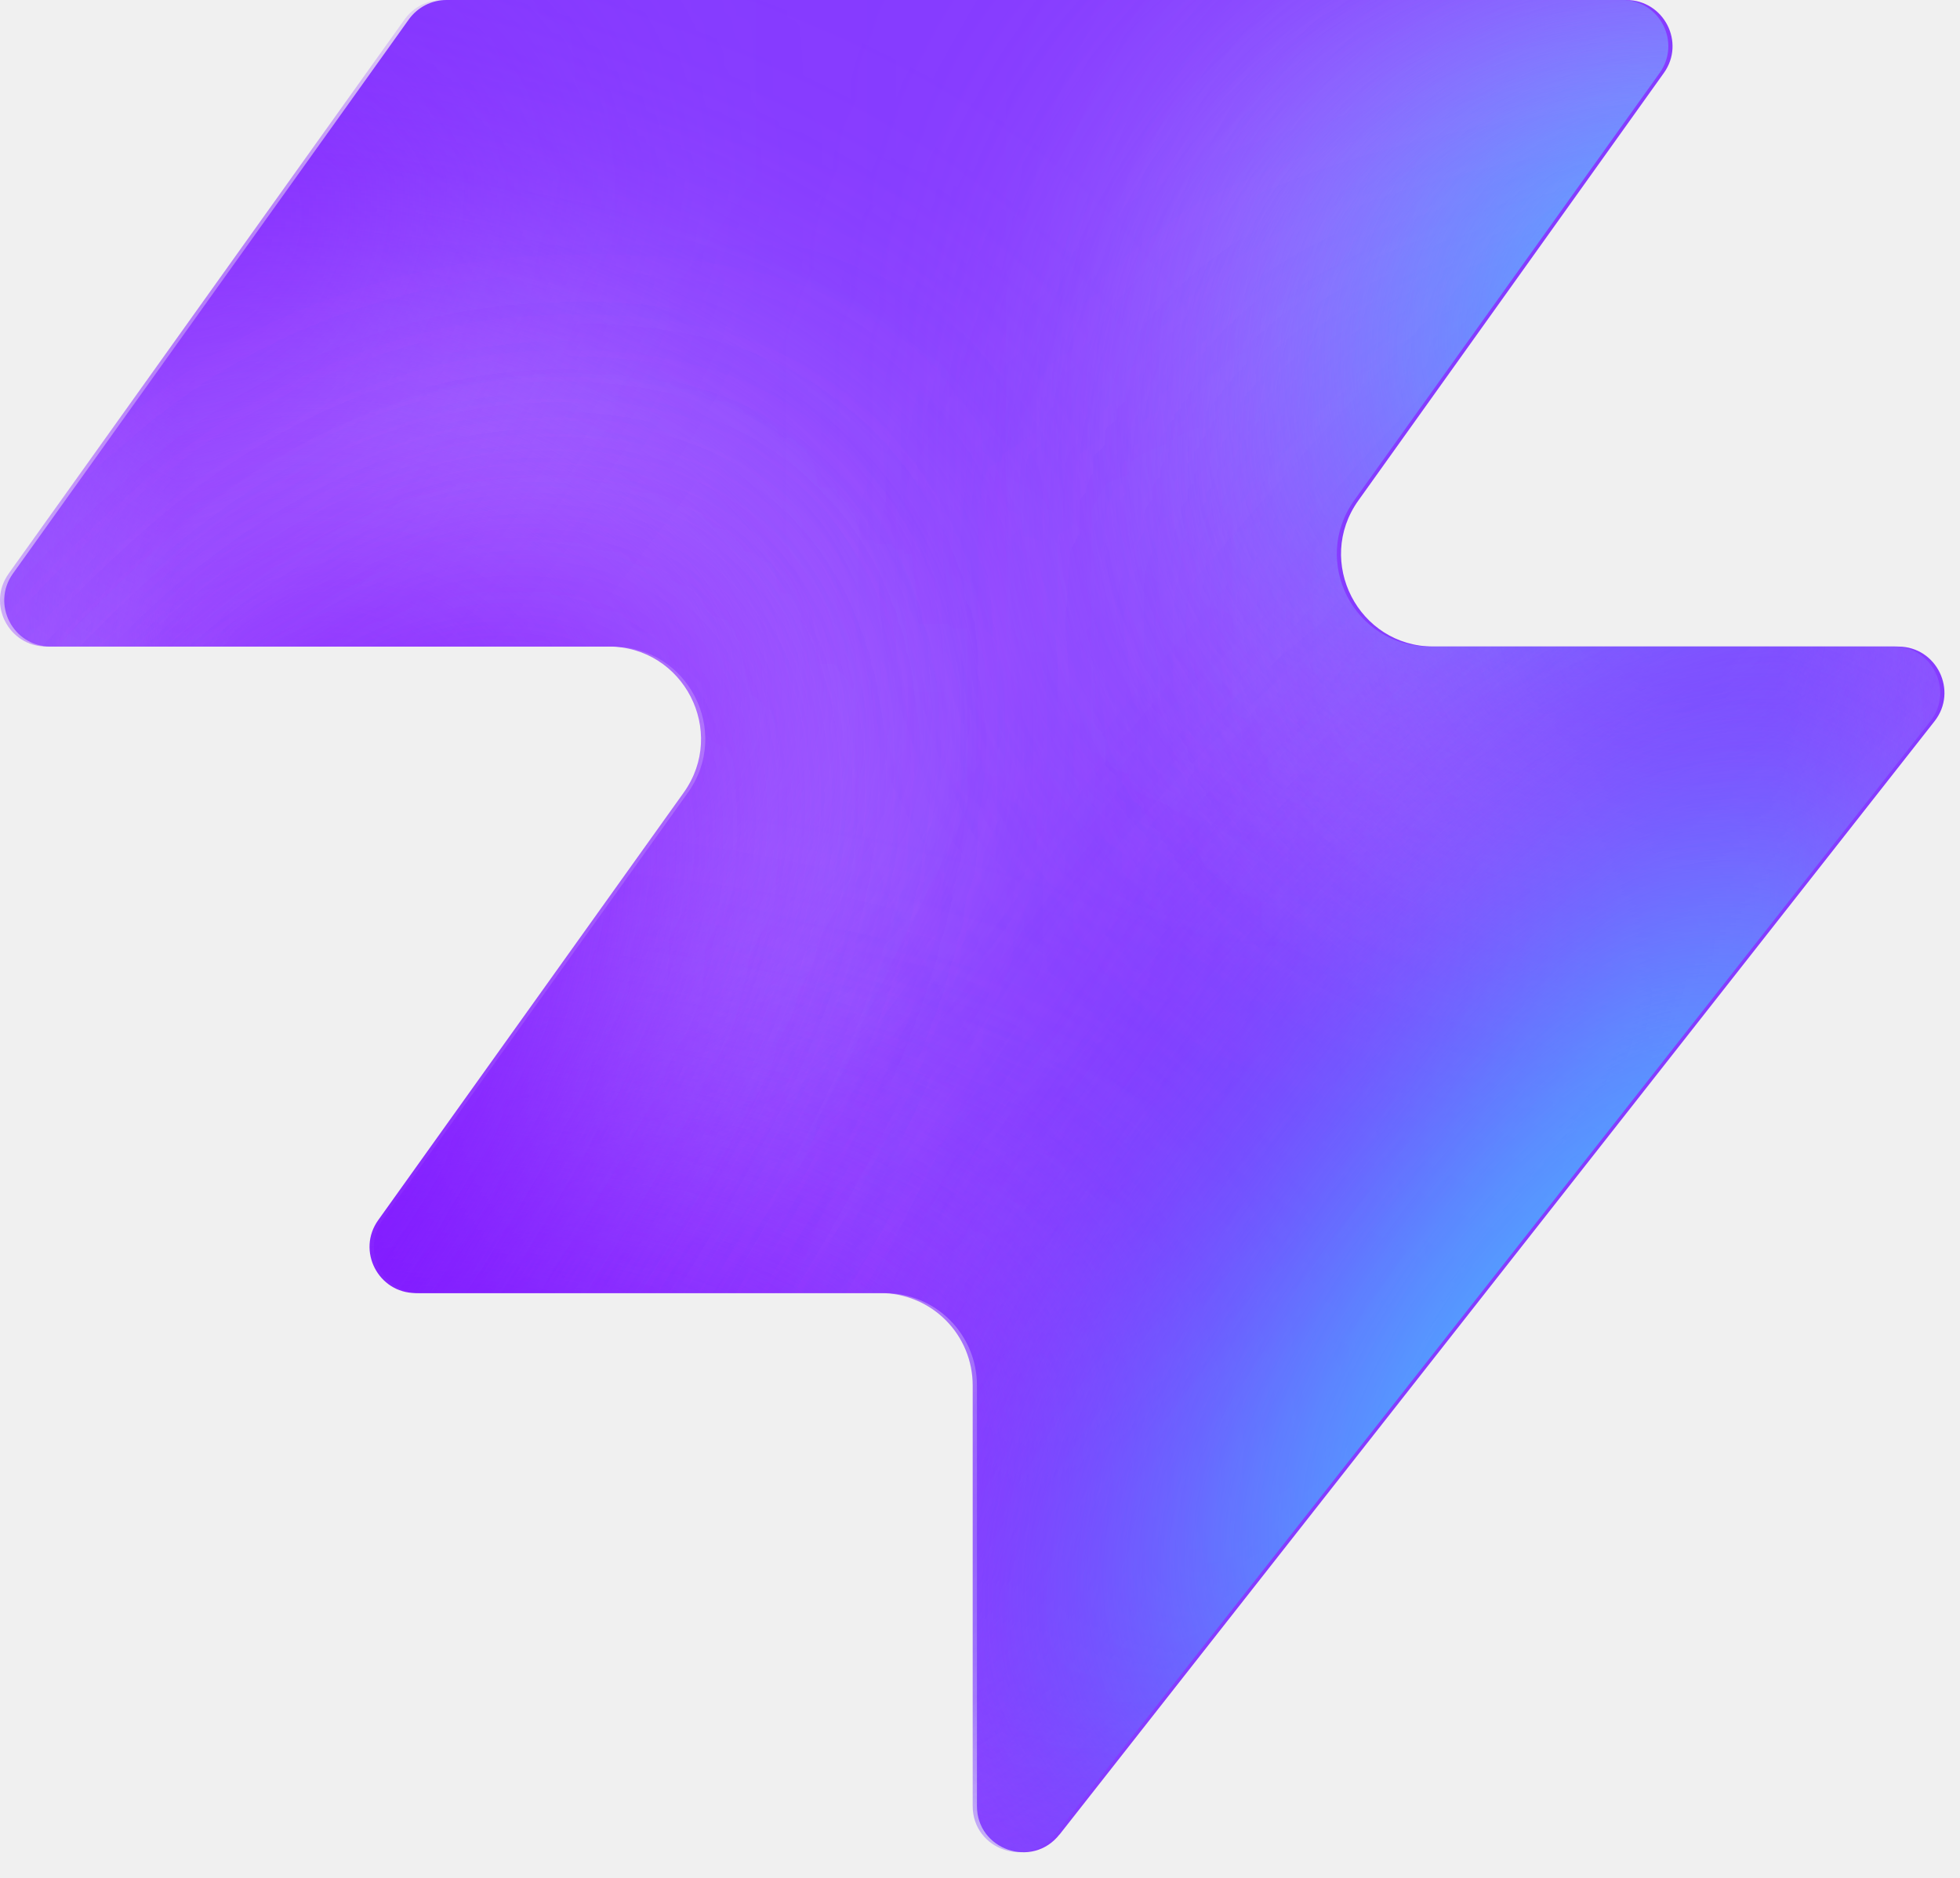
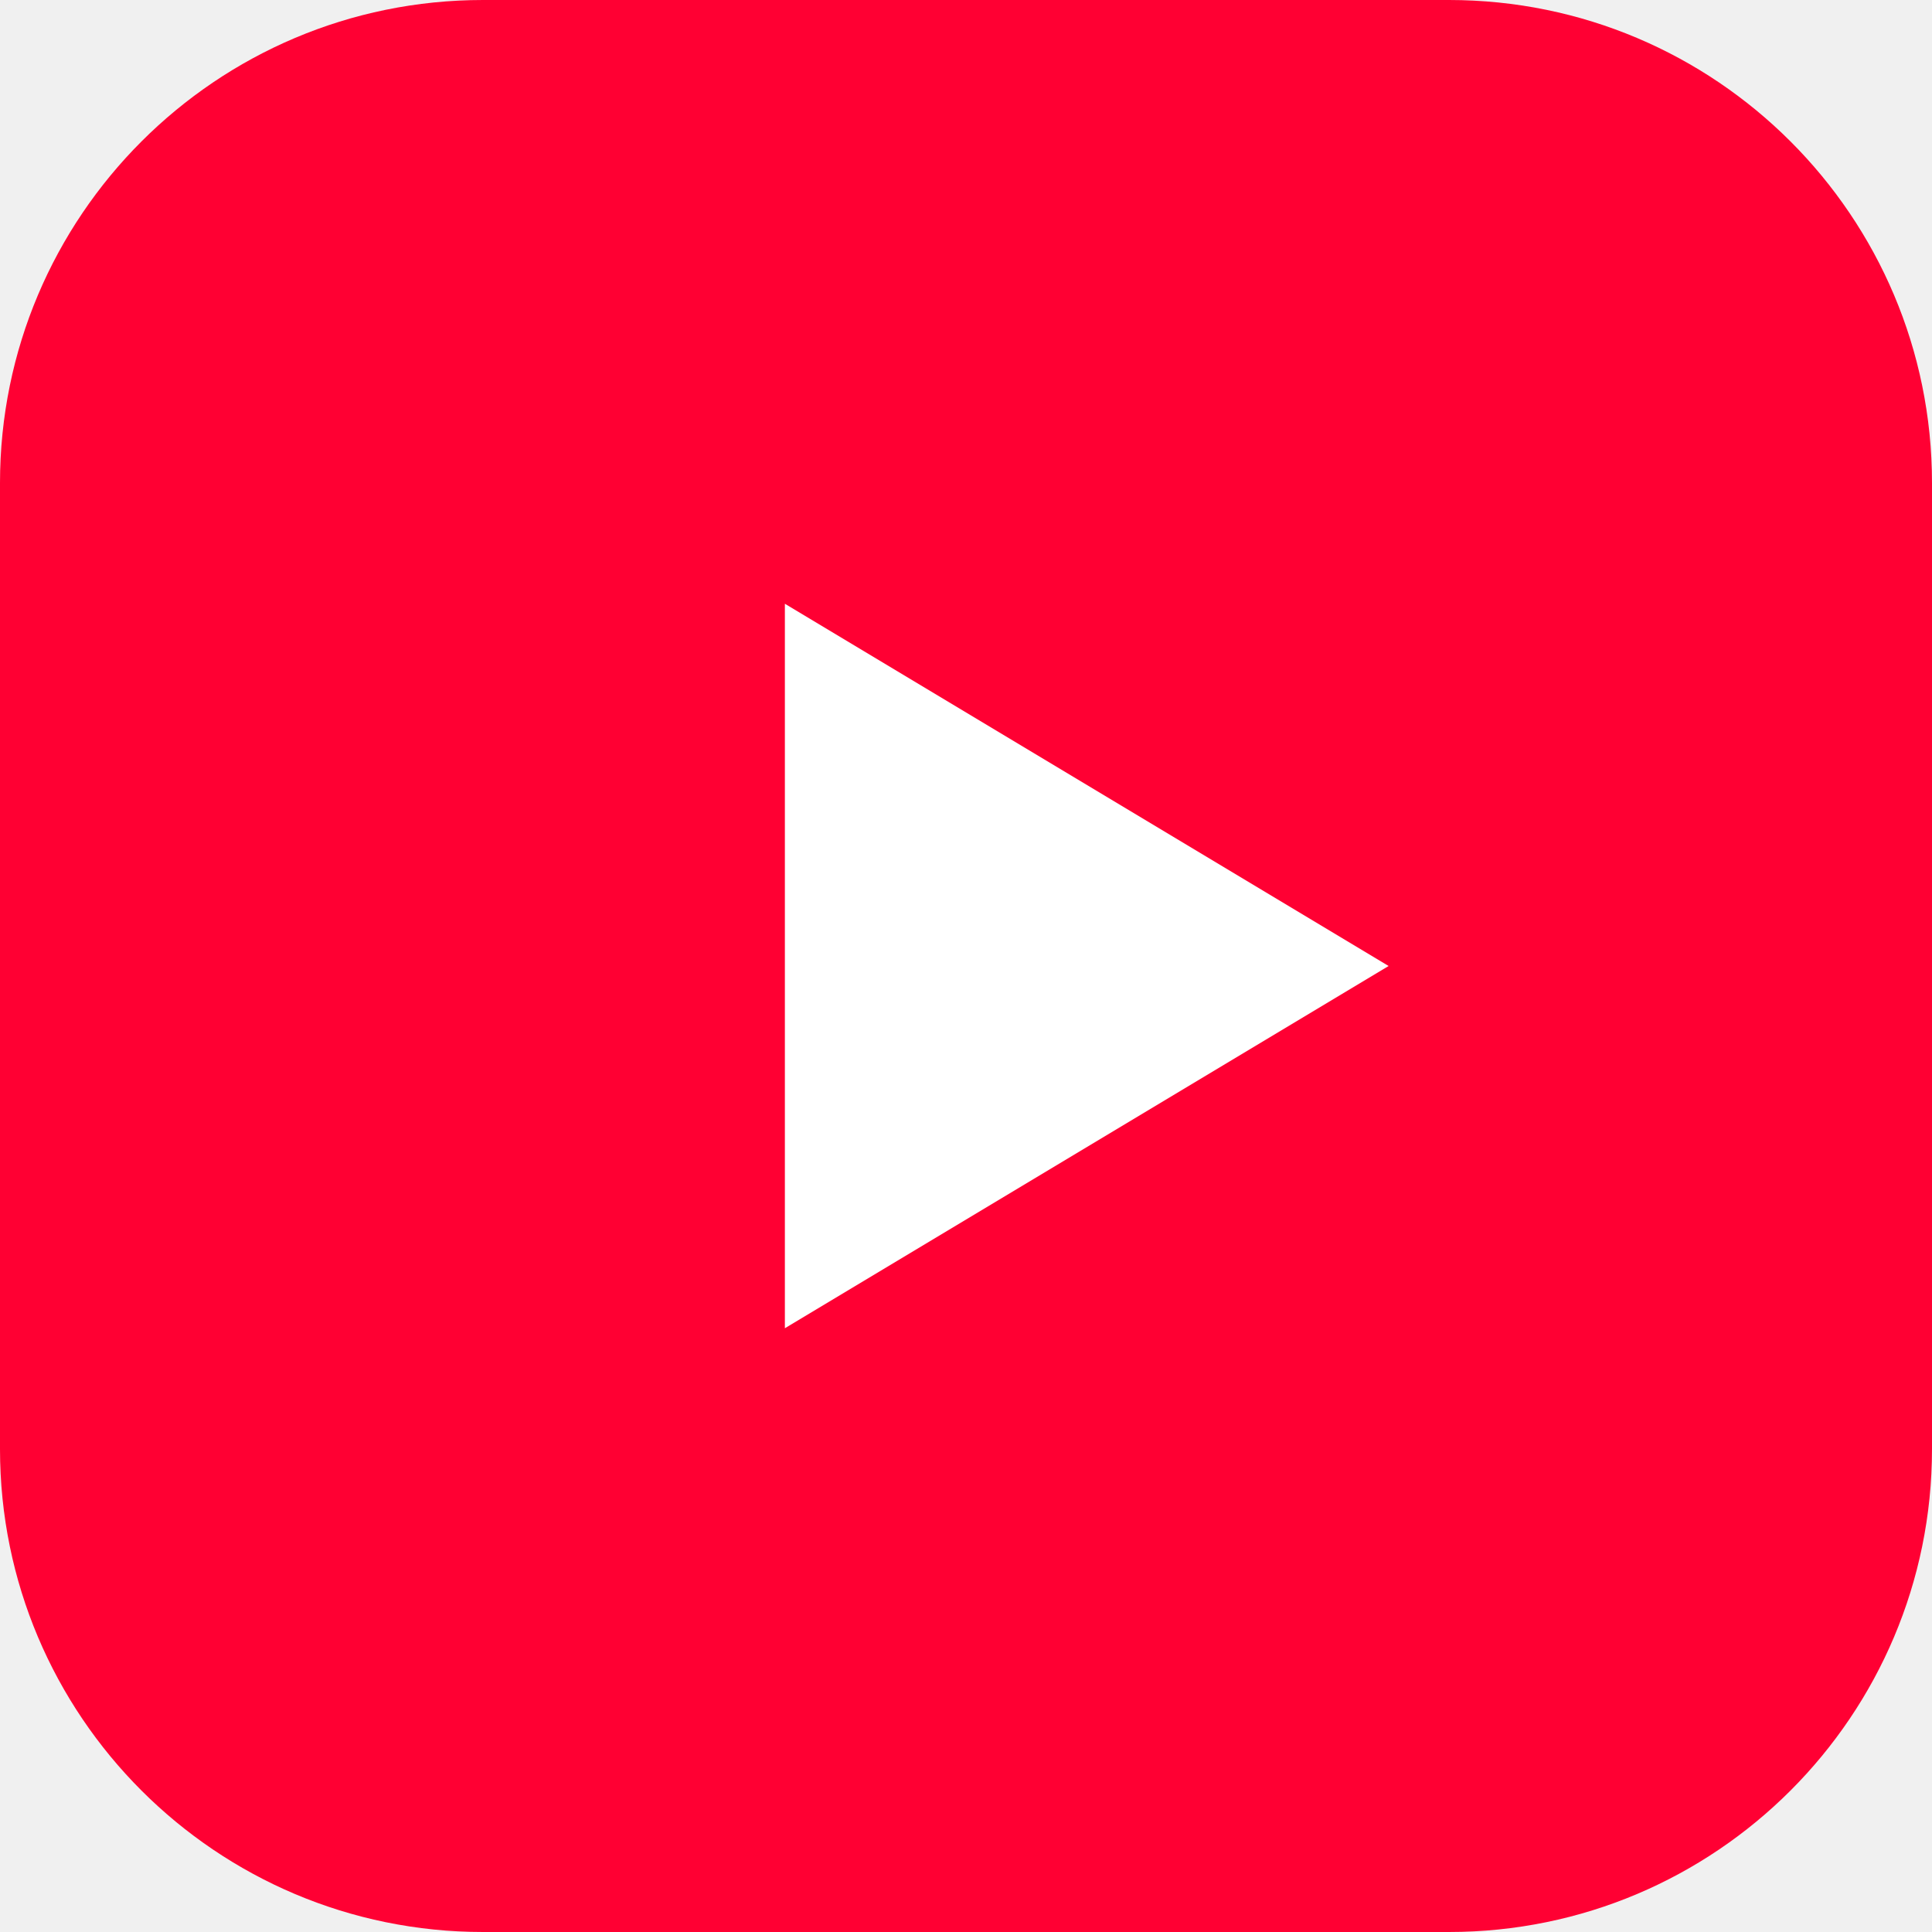
- <svg xmlns="http://www.w3.org/2000/svg" width="48" height="46" fill="none" viewBox="0 0 48 46">
-   <path fill="#863bff" d="M25.946 44.938c-.664.845-2.021.375-2.021-.698V33.937a2.26 2.26 0 0 0-2.262-2.262H10.287c-.92 0-1.456-1.04-.92-1.788l7.48-10.471c1.07-1.497 0-3.578-1.842-3.578H1.237c-.92 0-1.456-1.04-.92-1.788L10.013.474c.214-.297.556-.474.92-.474h28.894c.92 0 1.456 1.04.92 1.788l-7.48 10.471c-1.07 1.498 0 3.579 1.842 3.579h11.377c.943 0 1.473 1.088.89 1.83L25.947 44.94z" style="fill:#863bff;fill:color(display-p3 .525 .23 1);fill-opacity:1" />
-   <mask id="a" width="48" height="46" x="0" y="0" maskUnits="userSpaceOnUse" style="mask-type:alpha">
-     <path fill="#000" d="M25.842 44.938c-.664.844-2.021.375-2.021-.698V33.937a2.26 2.26 0 0 0-2.262-2.262H10.183c-.92 0-1.456-1.04-.92-1.788l7.48-10.471c1.07-1.498 0-3.579-1.842-3.579H1.133c-.92 0-1.456-1.04-.92-1.787L9.91.473c.214-.297.556-.474.92-.474h28.894c.92 0 1.456 1.04.92 1.788l-7.48 10.471c-1.07 1.498 0 3.578 1.842 3.578h11.377c.943 0 1.473 1.088.89 1.832L25.843 44.94z" style="fill:#000;fill-opacity:1" />
-   </mask>
-   <g mask="url(#a)">
-     <g filter="url(#b)">
-       <ellipse cx="5.508" cy="14.704" fill="#ede6ff" rx="5.508" ry="14.704" style="fill:#ede6ff;fill:color(display-p3 .927 .903 1);fill-opacity:1" transform="matrix(.00324 1 1 -.00324 -4.47 31.516)" />
-     </g>
-     <g filter="url(#c)">
-       <ellipse cx="10.399" cy="29.851" fill="#ede6ff" rx="10.399" ry="29.851" style="fill:#ede6ff;fill:color(display-p3 .927 .903 1);fill-opacity:1" transform="matrix(.00324 1 1 -.00324 -39.328 7.883)" />
-     </g>
-     <g filter="url(#d)">
-       <ellipse cx="5.508" cy="30.487" fill="#7e14ff" rx="5.508" ry="30.487" style="fill:#7e14ff;fill:color(display-p3 .492 .077 1);fill-opacity:1" transform="rotate(89.814 -25.913 -14.639)scale(1 -1)" />
-     </g>
-     <g filter="url(#e)">
-       <ellipse cx="5.508" cy="30.599" fill="#7e14ff" rx="5.508" ry="30.599" style="fill:#7e14ff;fill:color(display-p3 .492 .077 1);fill-opacity:1" transform="rotate(89.814 -32.644 -3.334)scale(1 -1)" />
-     </g>
-     <g filter="url(#f)">
-       <ellipse cx="5.508" cy="30.599" fill="#7e14ff" rx="5.508" ry="30.599" style="fill:#7e14ff;fill:color(display-p3 .492 .077 1);fill-opacity:1" transform="matrix(.00324 1 1 -.00324 -34.34 30.47)" />
-     </g>
-     <g filter="url(#g)">
-       <ellipse cx="14.072" cy="22.078" fill="#ede6ff" rx="14.072" ry="22.078" style="fill:#ede6ff;fill:color(display-p3 .927 .903 1);fill-opacity:1" transform="rotate(93.35 24.506 48.493)scale(-1 1)" />
-     </g>
-     <g filter="url(#h)">
-       <ellipse cx="3.47" cy="21.501" fill="#7e14ff" rx="3.47" ry="21.501" style="fill:#7e14ff;fill:color(display-p3 .492 .077 1);fill-opacity:1" transform="rotate(89.009 28.708 47.59)scale(-1 1)" />
-     </g>
-     <g filter="url(#i)">
-       <ellipse cx="3.47" cy="21.501" fill="#7e14ff" rx="3.47" ry="21.501" style="fill:#7e14ff;fill:color(display-p3 .492 .077 1);fill-opacity:1" transform="rotate(89.009 28.708 47.59)scale(-1 1)" />
-     </g>
-     <g filter="url(#j)">
-       <ellipse cx=".387" cy="8.972" fill="#7e14ff" rx="4.407" ry="29.108" style="fill:#7e14ff;fill:color(display-p3 .492 .077 1);fill-opacity:1" transform="rotate(39.51 .387 8.972)" />
-     </g>
-     <g filter="url(#k)">
-       <ellipse cx="47.523" cy="-6.092" fill="#7e14ff" rx="4.407" ry="29.108" style="fill:#7e14ff;fill:color(display-p3 .492 .077 1);fill-opacity:1" transform="rotate(37.892 47.523 -6.092)" />
-     </g>
-     <g filter="url(#l)">
-       <ellipse cx="41.412" cy="6.333" fill="#47bfff" rx="5.971" ry="9.665" style="fill:#47bfff;fill:color(display-p3 .28 .748 1);fill-opacity:1" transform="rotate(37.892 41.412 6.333)" />
-     </g>
-     <g filter="url(#m)">
-       <ellipse cx="-1.879" cy="38.332" fill="#7e14ff" rx="4.407" ry="29.108" style="fill:#7e14ff;fill:color(display-p3 .492 .077 1);fill-opacity:1" transform="rotate(37.892 -1.88 38.332)" />
-     </g>
-     <g filter="url(#n)">
-       <ellipse cx="-1.879" cy="38.332" fill="#7e14ff" rx="4.407" ry="29.108" style="fill:#7e14ff;fill:color(display-p3 .492 .077 1);fill-opacity:1" transform="rotate(37.892 -1.88 38.332)" />
-     </g>
-     <g filter="url(#o)">
-       <ellipse cx="35.651" cy="29.907" fill="#7e14ff" rx="4.407" ry="29.108" style="fill:#7e14ff;fill:color(display-p3 .492 .077 1);fill-opacity:1" transform="rotate(37.892 35.651 29.907)" />
-     </g>
-     <g filter="url(#p)">
-       <ellipse cx="38.418" cy="32.4" fill="#47bfff" rx="5.971" ry="15.297" style="fill:#47bfff;fill:color(display-p3 .28 .748 1);fill-opacity:1" transform="rotate(37.892 38.418 32.4)" />
-     </g>
-   </g>
-   <defs>
-     <filter id="b" width="60.045" height="41.654" x="-19.77" y="16.149" color-interpolation-filters="sRGB" filterUnits="userSpaceOnUse">
-       <feFlood flood-opacity="0" result="BackgroundImageFix" />
-       <feBlend in="SourceGraphic" in2="BackgroundImageFix" result="shape" />
-       <feGaussianBlur result="effect1_foregroundBlur_2002_17158" stdDeviation="7.659" />
-     </filter>
-     <filter id="c" width="90.34" height="51.437" x="-54.613" y="-7.533" color-interpolation-filters="sRGB" filterUnits="userSpaceOnUse">
-       <feFlood flood-opacity="0" result="BackgroundImageFix" />
-       <feBlend in="SourceGraphic" in2="BackgroundImageFix" result="shape" />
-       <feGaussianBlur result="effect1_foregroundBlur_2002_17158" stdDeviation="7.659" />
-     </filter>
-     <filter id="d" width="79.355" height="29.4" x="-49.64" y="2.03" color-interpolation-filters="sRGB" filterUnits="userSpaceOnUse">
-       <feFlood flood-opacity="0" result="BackgroundImageFix" />
-       <feBlend in="SourceGraphic" in2="BackgroundImageFix" result="shape" />
-       <feGaussianBlur result="effect1_foregroundBlur_2002_17158" stdDeviation="4.596" />
-     </filter>
-     <filter id="e" width="79.579" height="29.4" x="-45.045" y="20.029" color-interpolation-filters="sRGB" filterUnits="userSpaceOnUse">
-       <feFlood flood-opacity="0" result="BackgroundImageFix" />
-       <feBlend in="SourceGraphic" in2="BackgroundImageFix" result="shape" />
-       <feGaussianBlur result="effect1_foregroundBlur_2002_17158" stdDeviation="4.596" />
-     </filter>
-     <filter id="f" width="79.579" height="29.4" x="-43.513" y="21.178" color-interpolation-filters="sRGB" filterUnits="userSpaceOnUse">
-       <feFlood flood-opacity="0" result="BackgroundImageFix" />
-       <feBlend in="SourceGraphic" in2="BackgroundImageFix" result="shape" />
-       <feGaussianBlur result="effect1_foregroundBlur_2002_17158" stdDeviation="4.596" />
-     </filter>
-     <filter id="g" width="74.749" height="58.852" x="15.756" y="-17.901" color-interpolation-filters="sRGB" filterUnits="userSpaceOnUse">
-       <feFlood flood-opacity="0" result="BackgroundImageFix" />
-       <feBlend in="SourceGraphic" in2="BackgroundImageFix" result="shape" />
-       <feGaussianBlur result="effect1_foregroundBlur_2002_17158" stdDeviation="7.659" />
-     </filter>
-     <filter id="h" width="61.377" height="25.362" x="23.548" y="2.284" color-interpolation-filters="sRGB" filterUnits="userSpaceOnUse">
-       <feFlood flood-opacity="0" result="BackgroundImageFix" />
-       <feBlend in="SourceGraphic" in2="BackgroundImageFix" result="shape" />
-       <feGaussianBlur result="effect1_foregroundBlur_2002_17158" stdDeviation="4.596" />
-     </filter>
-     <filter id="i" width="61.377" height="25.362" x="23.548" y="2.284" color-interpolation-filters="sRGB" filterUnits="userSpaceOnUse">
-       <feFlood flood-opacity="0" result="BackgroundImageFix" />
-       <feBlend in="SourceGraphic" in2="BackgroundImageFix" result="shape" />
-       <feGaussianBlur result="effect1_foregroundBlur_2002_17158" stdDeviation="4.596" />
-     </filter>
-     <filter id="j" width="56.045" height="63.649" x="-27.636" y="-22.853" color-interpolation-filters="sRGB" filterUnits="userSpaceOnUse">
-       <feFlood flood-opacity="0" result="BackgroundImageFix" />
-       <feBlend in="SourceGraphic" in2="BackgroundImageFix" result="shape" />
-       <feGaussianBlur result="effect1_foregroundBlur_2002_17158" stdDeviation="4.596" />
-     </filter>
-     <filter id="k" width="54.814" height="64.646" x="20.116" y="-38.415" color-interpolation-filters="sRGB" filterUnits="userSpaceOnUse">
-       <feFlood flood-opacity="0" result="BackgroundImageFix" />
-       <feBlend in="SourceGraphic" in2="BackgroundImageFix" result="shape" />
-       <feGaussianBlur result="effect1_foregroundBlur_2002_17158" stdDeviation="4.596" />
-     </filter>
-     <filter id="l" width="33.541" height="35.313" x="24.641" y="-11.323" color-interpolation-filters="sRGB" filterUnits="userSpaceOnUse">
-       <feFlood flood-opacity="0" result="BackgroundImageFix" />
-       <feBlend in="SourceGraphic" in2="BackgroundImageFix" result="shape" />
-       <feGaussianBlur result="effect1_foregroundBlur_2002_17158" stdDeviation="4.596" />
-     </filter>
-     <filter id="m" width="54.814" height="64.646" x="-29.286" y="6.009" color-interpolation-filters="sRGB" filterUnits="userSpaceOnUse">
-       <feFlood flood-opacity="0" result="BackgroundImageFix" />
-       <feBlend in="SourceGraphic" in2="BackgroundImageFix" result="shape" />
-       <feGaussianBlur result="effect1_foregroundBlur_2002_17158" stdDeviation="4.596" />
-     </filter>
-     <filter id="n" width="54.814" height="64.646" x="-29.286" y="6.009" color-interpolation-filters="sRGB" filterUnits="userSpaceOnUse">
-       <feFlood flood-opacity="0" result="BackgroundImageFix" />
-       <feBlend in="SourceGraphic" in2="BackgroundImageFix" result="shape" />
-       <feGaussianBlur result="effect1_foregroundBlur_2002_17158" stdDeviation="4.596" />
-     </filter>
-     <filter id="o" width="54.814" height="64.646" x="8.244" y="-2.416" color-interpolation-filters="sRGB" filterUnits="userSpaceOnUse">
-       <feFlood flood-opacity="0" result="BackgroundImageFix" />
-       <feBlend in="SourceGraphic" in2="BackgroundImageFix" result="shape" />
-       <feGaussianBlur result="effect1_foregroundBlur_2002_17158" stdDeviation="4.596" />
-     </filter>
-     <filter id="p" width="39.409" height="43.623" x="18.713" y="10.588" color-interpolation-filters="sRGB" filterUnits="userSpaceOnUse">
-       <feFlood flood-opacity="0" result="BackgroundImageFix" />
-       <feBlend in="SourceGraphic" in2="BackgroundImageFix" result="shape" />
-       <feGaussianBlur result="effect1_foregroundBlur_2002_17158" stdDeviation="4.596" />
-     </filter>
-   </defs>
+ <svg xmlns="http://www.w3.org/2000/svg" viewBox="0 0 64 64" role="img" aria-label="GoLive">
+   <rect width="64" height="64" rx="16" fill="#ff0033" />
+   <path d="M26 20 46 32 26 44Z" fill="#fff" />
</svg>
